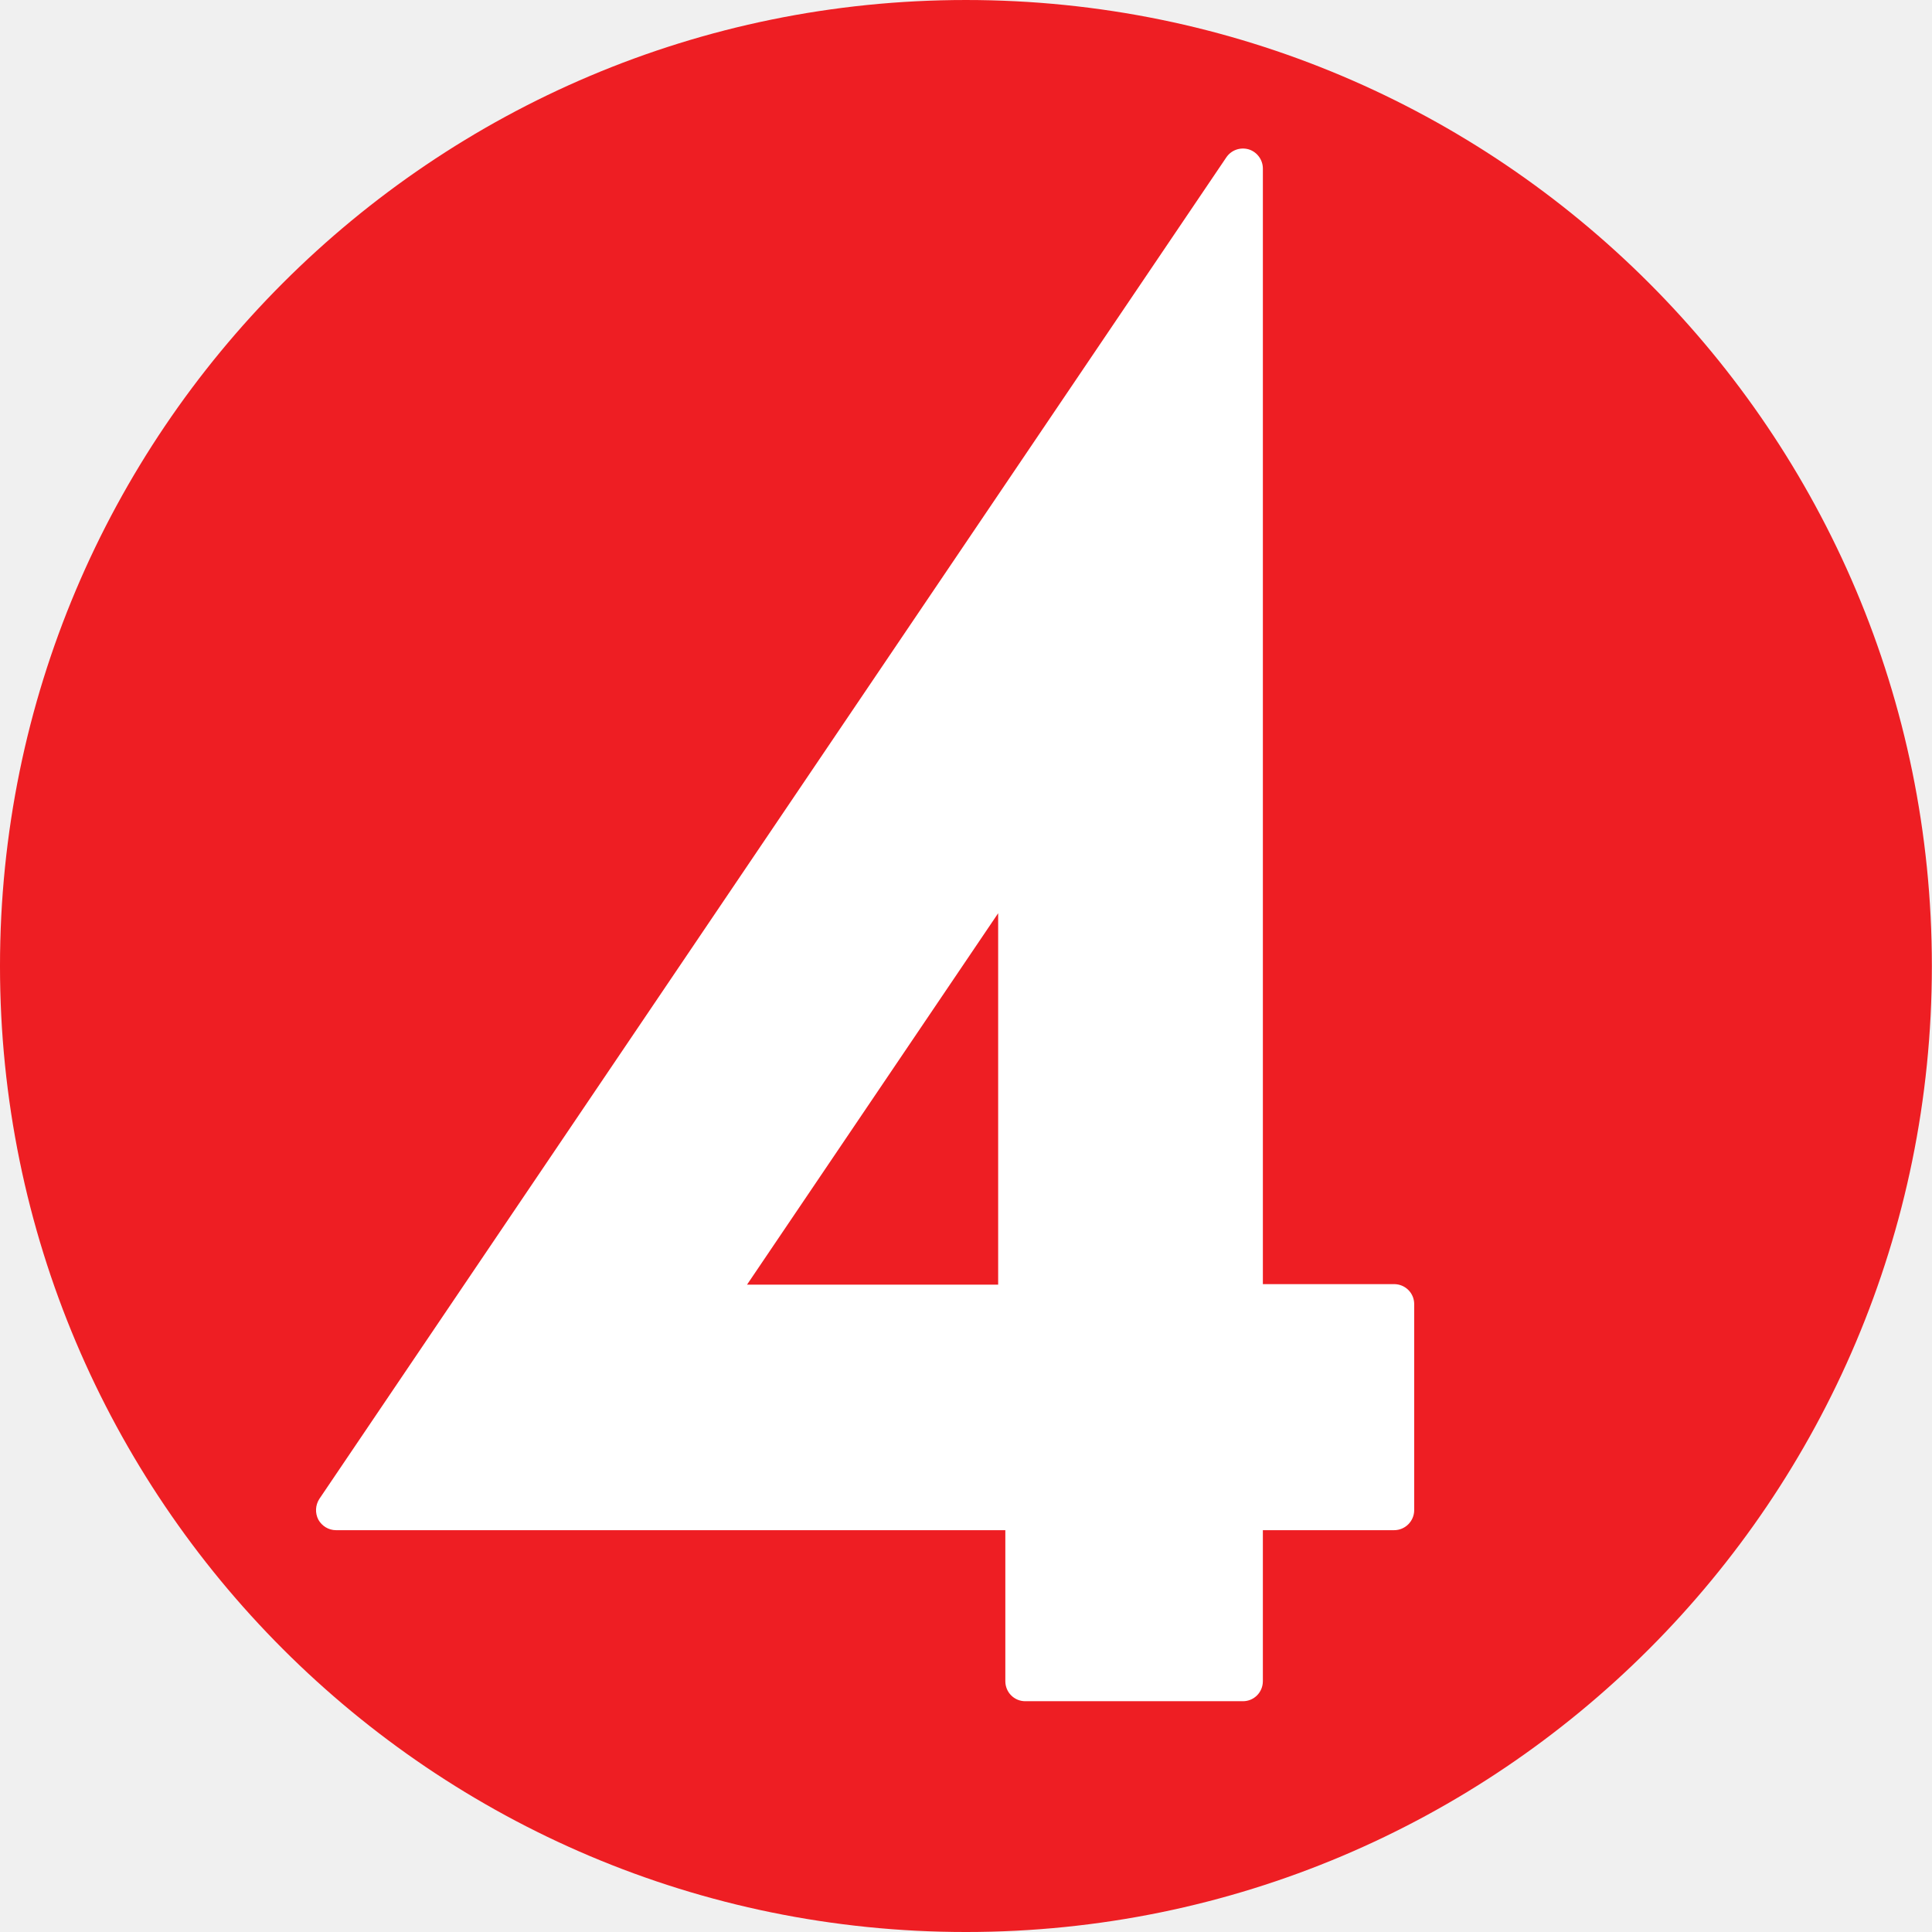
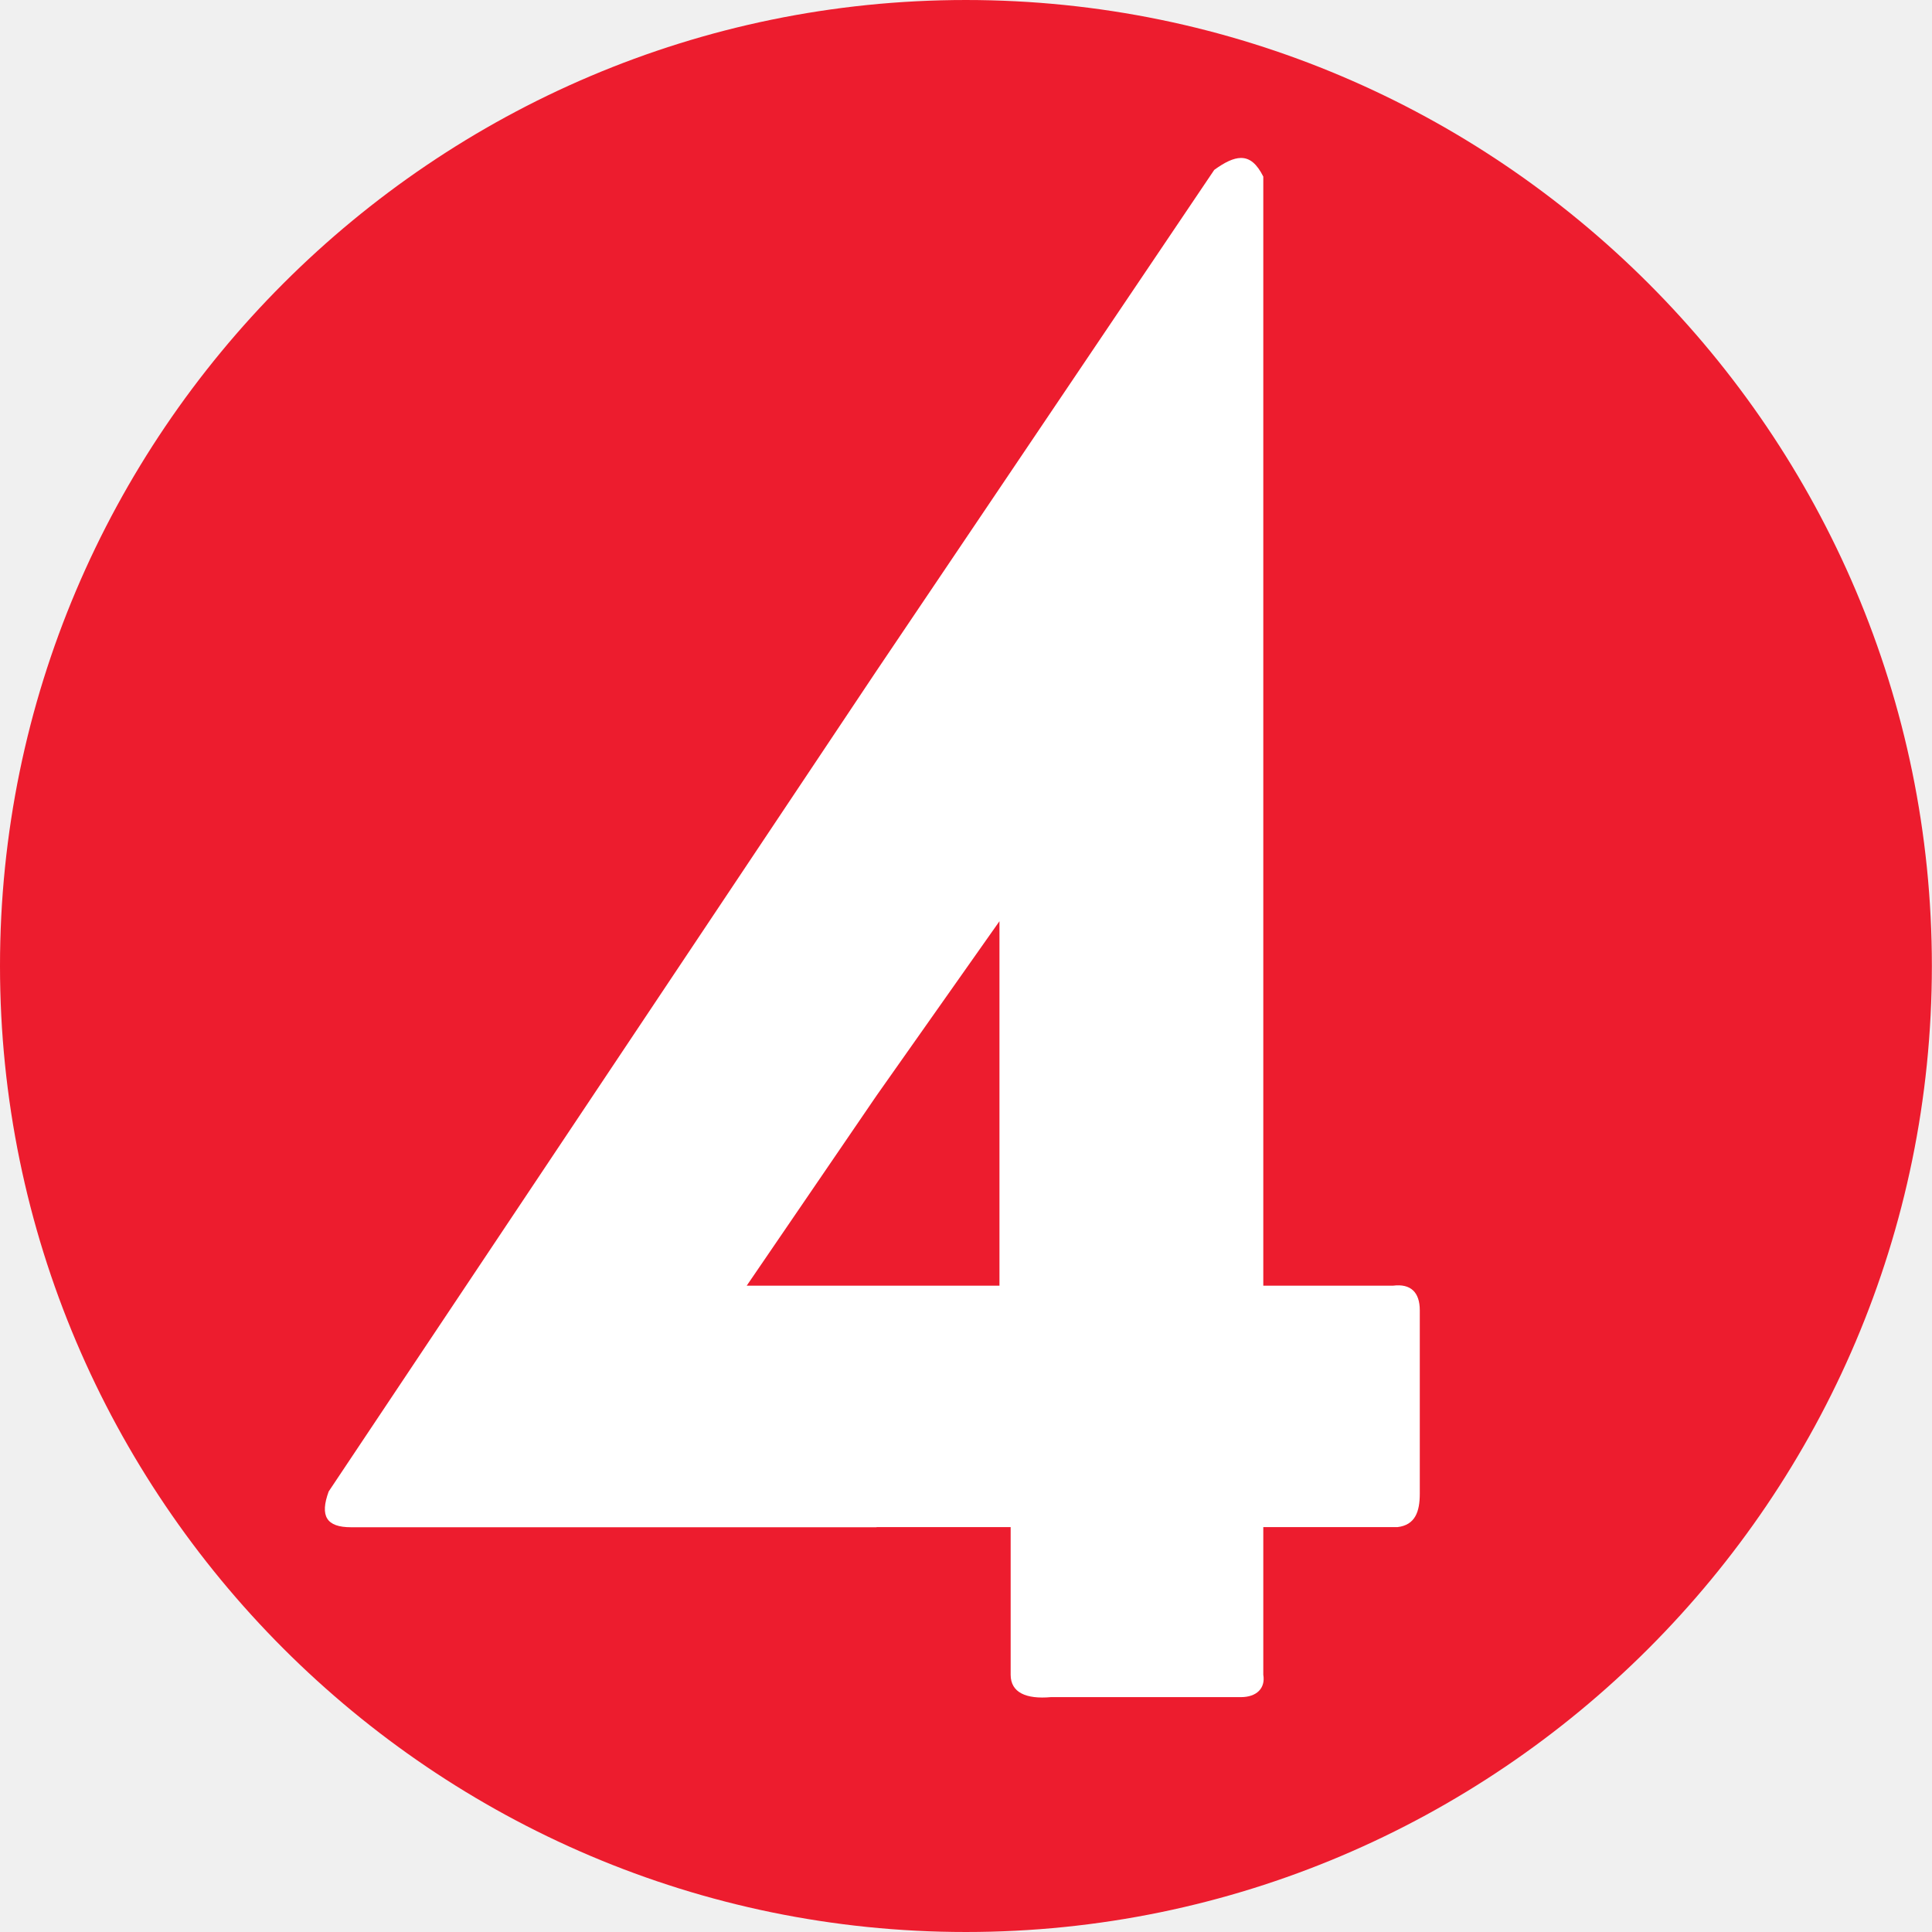
- <svg xmlns="http://www.w3.org/2000/svg" version="1.0" width="600" height="600.04" id="svg2">
-   <defs id="defs3029" />
-   <g transform="translate(368.3384,-144.3852)" id="layer1">
-     <g transform="matrix(2.353587,0,0,2.353587,92.5023,-601.5411)" id="g3878">
-       <path d="m -68.339,571.879 c 70.412,0 127.465,-57.07 127.465,-127.465 0,-70.395 -57.053,-127.482 -127.465,-127.482 -70.395,0 -127.465,57.087 -127.465,127.482 0,70.395 57.07,127.465 127.465,127.465" id="path24932" style="fill:#ee1e23;fill-rule:nonzero;stroke:none" />
-       <path d="m -64.086,486.455 -33.14,0 33.14,-49.013 z m 52.25,-0.069 -17.319,0 0,-147.211 c 0,-1.153 -0.757,-2.186 -1.859,-2.531 -1.119,-0.327 -2.307,0.086 -2.961,1.05 L -153.66,514.723 c -0.534,0.826 -0.585,1.859 -0.138,2.737 0.465,0.844 1.36,1.394 2.324,1.394 l 88.334,0 0,19.919 c 0,1.481 1.171,2.651 2.634,2.651 l 28.716,0 c 1.463,0 2.634,-1.171 2.634,-2.651 l 0,-19.919 17.319,0 c 1.463,0 2.651,-1.188 2.651,-2.651 l 0,-27.184 c 0,-1.463 -1.188,-2.634 -2.651,-2.634" id="path24936" style="fill:#ffffff;fill-rule:nonzero;stroke:none" />
-     </g>
+ <svg xmlns="http://www.w3.org/2000/svg" height="600.04" width="600" version="1.1" viewBox="0 0 158.75 158.76">
+   <g transform="translate(-212.93 -564.03)">
+     <path d="m292.3 564.03c43.74 0 79.38 35.65 79.38 79.37 0 43.74-35.64 79.39-79.38 79.39-43.73 0-79.37-35.65-79.37-79.39 0-43.72 35.64-79.37 79.37-79.37" fill="#ed1c2e" />
+     <path d="m314.89 577.01c-0.6 0.01-1.3 0.34-2.18 0.98l-27.75 41.16-45.02 67.44c-0.74 2.02-0.19 2.94 1.83 2.94h43.19v-0.01h11.02v12.13c0 1.47 1.28 2.02 3.3 1.84h15.62c1.29 0 2.03-0.73 1.84-1.84v-12.13h11.02c1.47-0.17 1.84-1.28 1.84-2.75v-15.07c0-1.46-0.73-2.21-2.2-2.02h-10.66v-91.14c-0.52-1.03-1.09-1.54-1.85-1.53zm-19.83 62.72v29.95h-10.1-10.67l10.67-15.62 10.1-14.33z" fill="#fff" />
  </g>
</svg>
